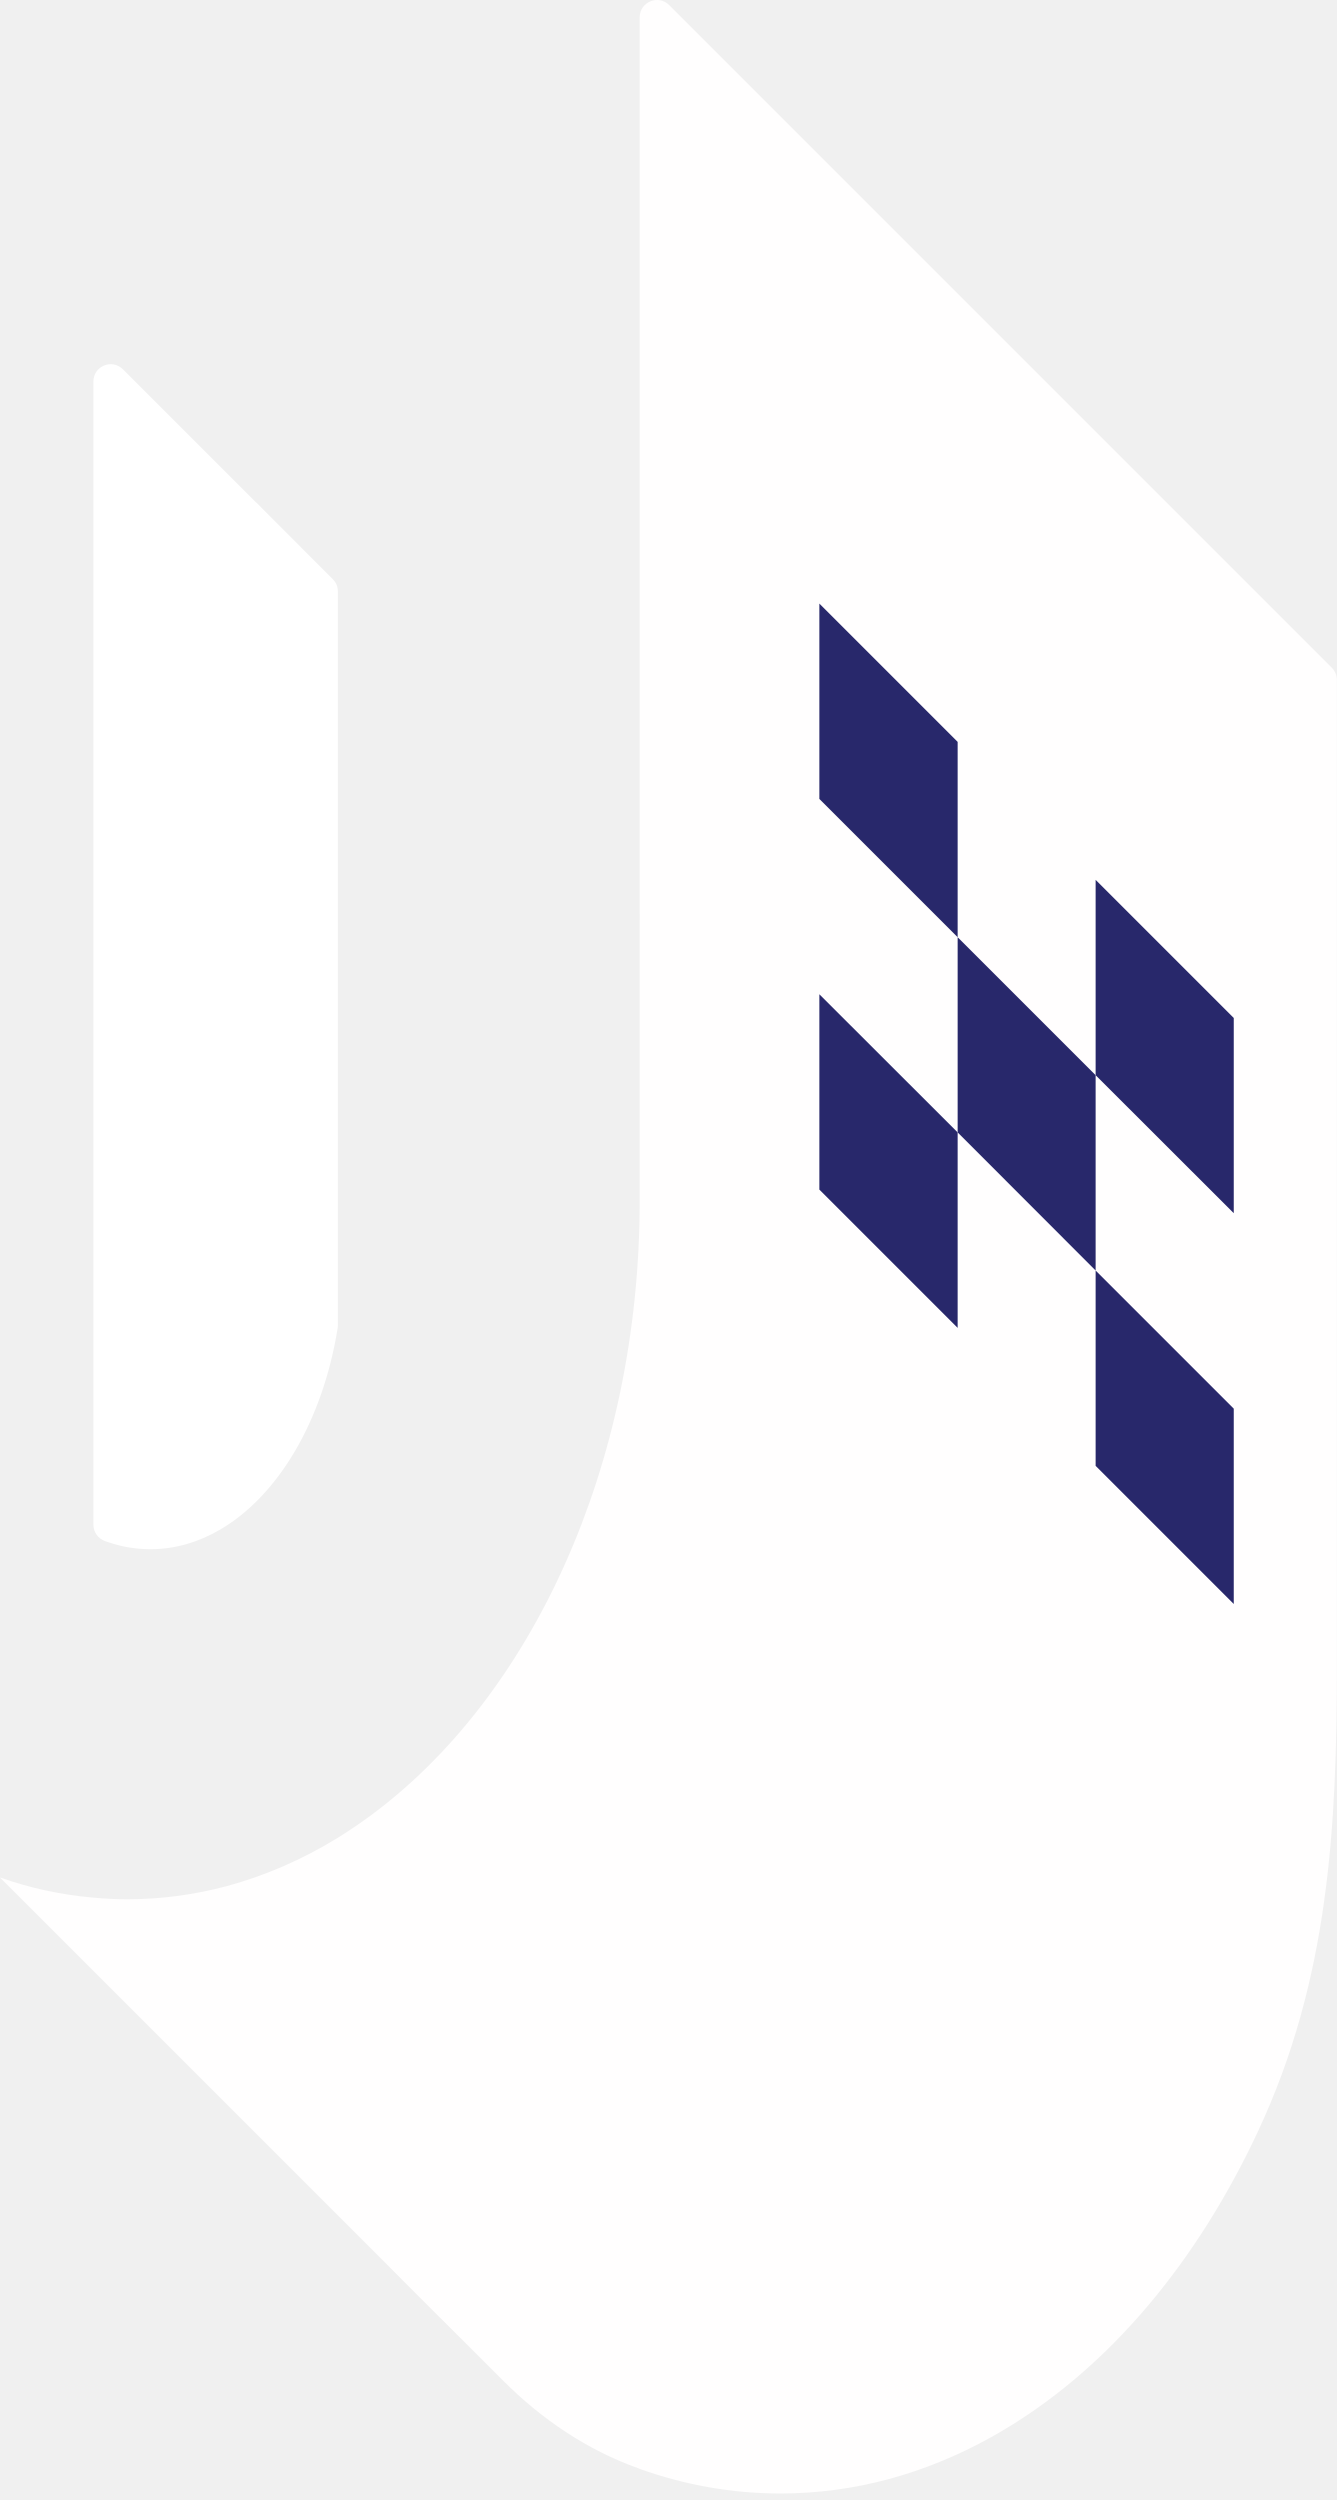
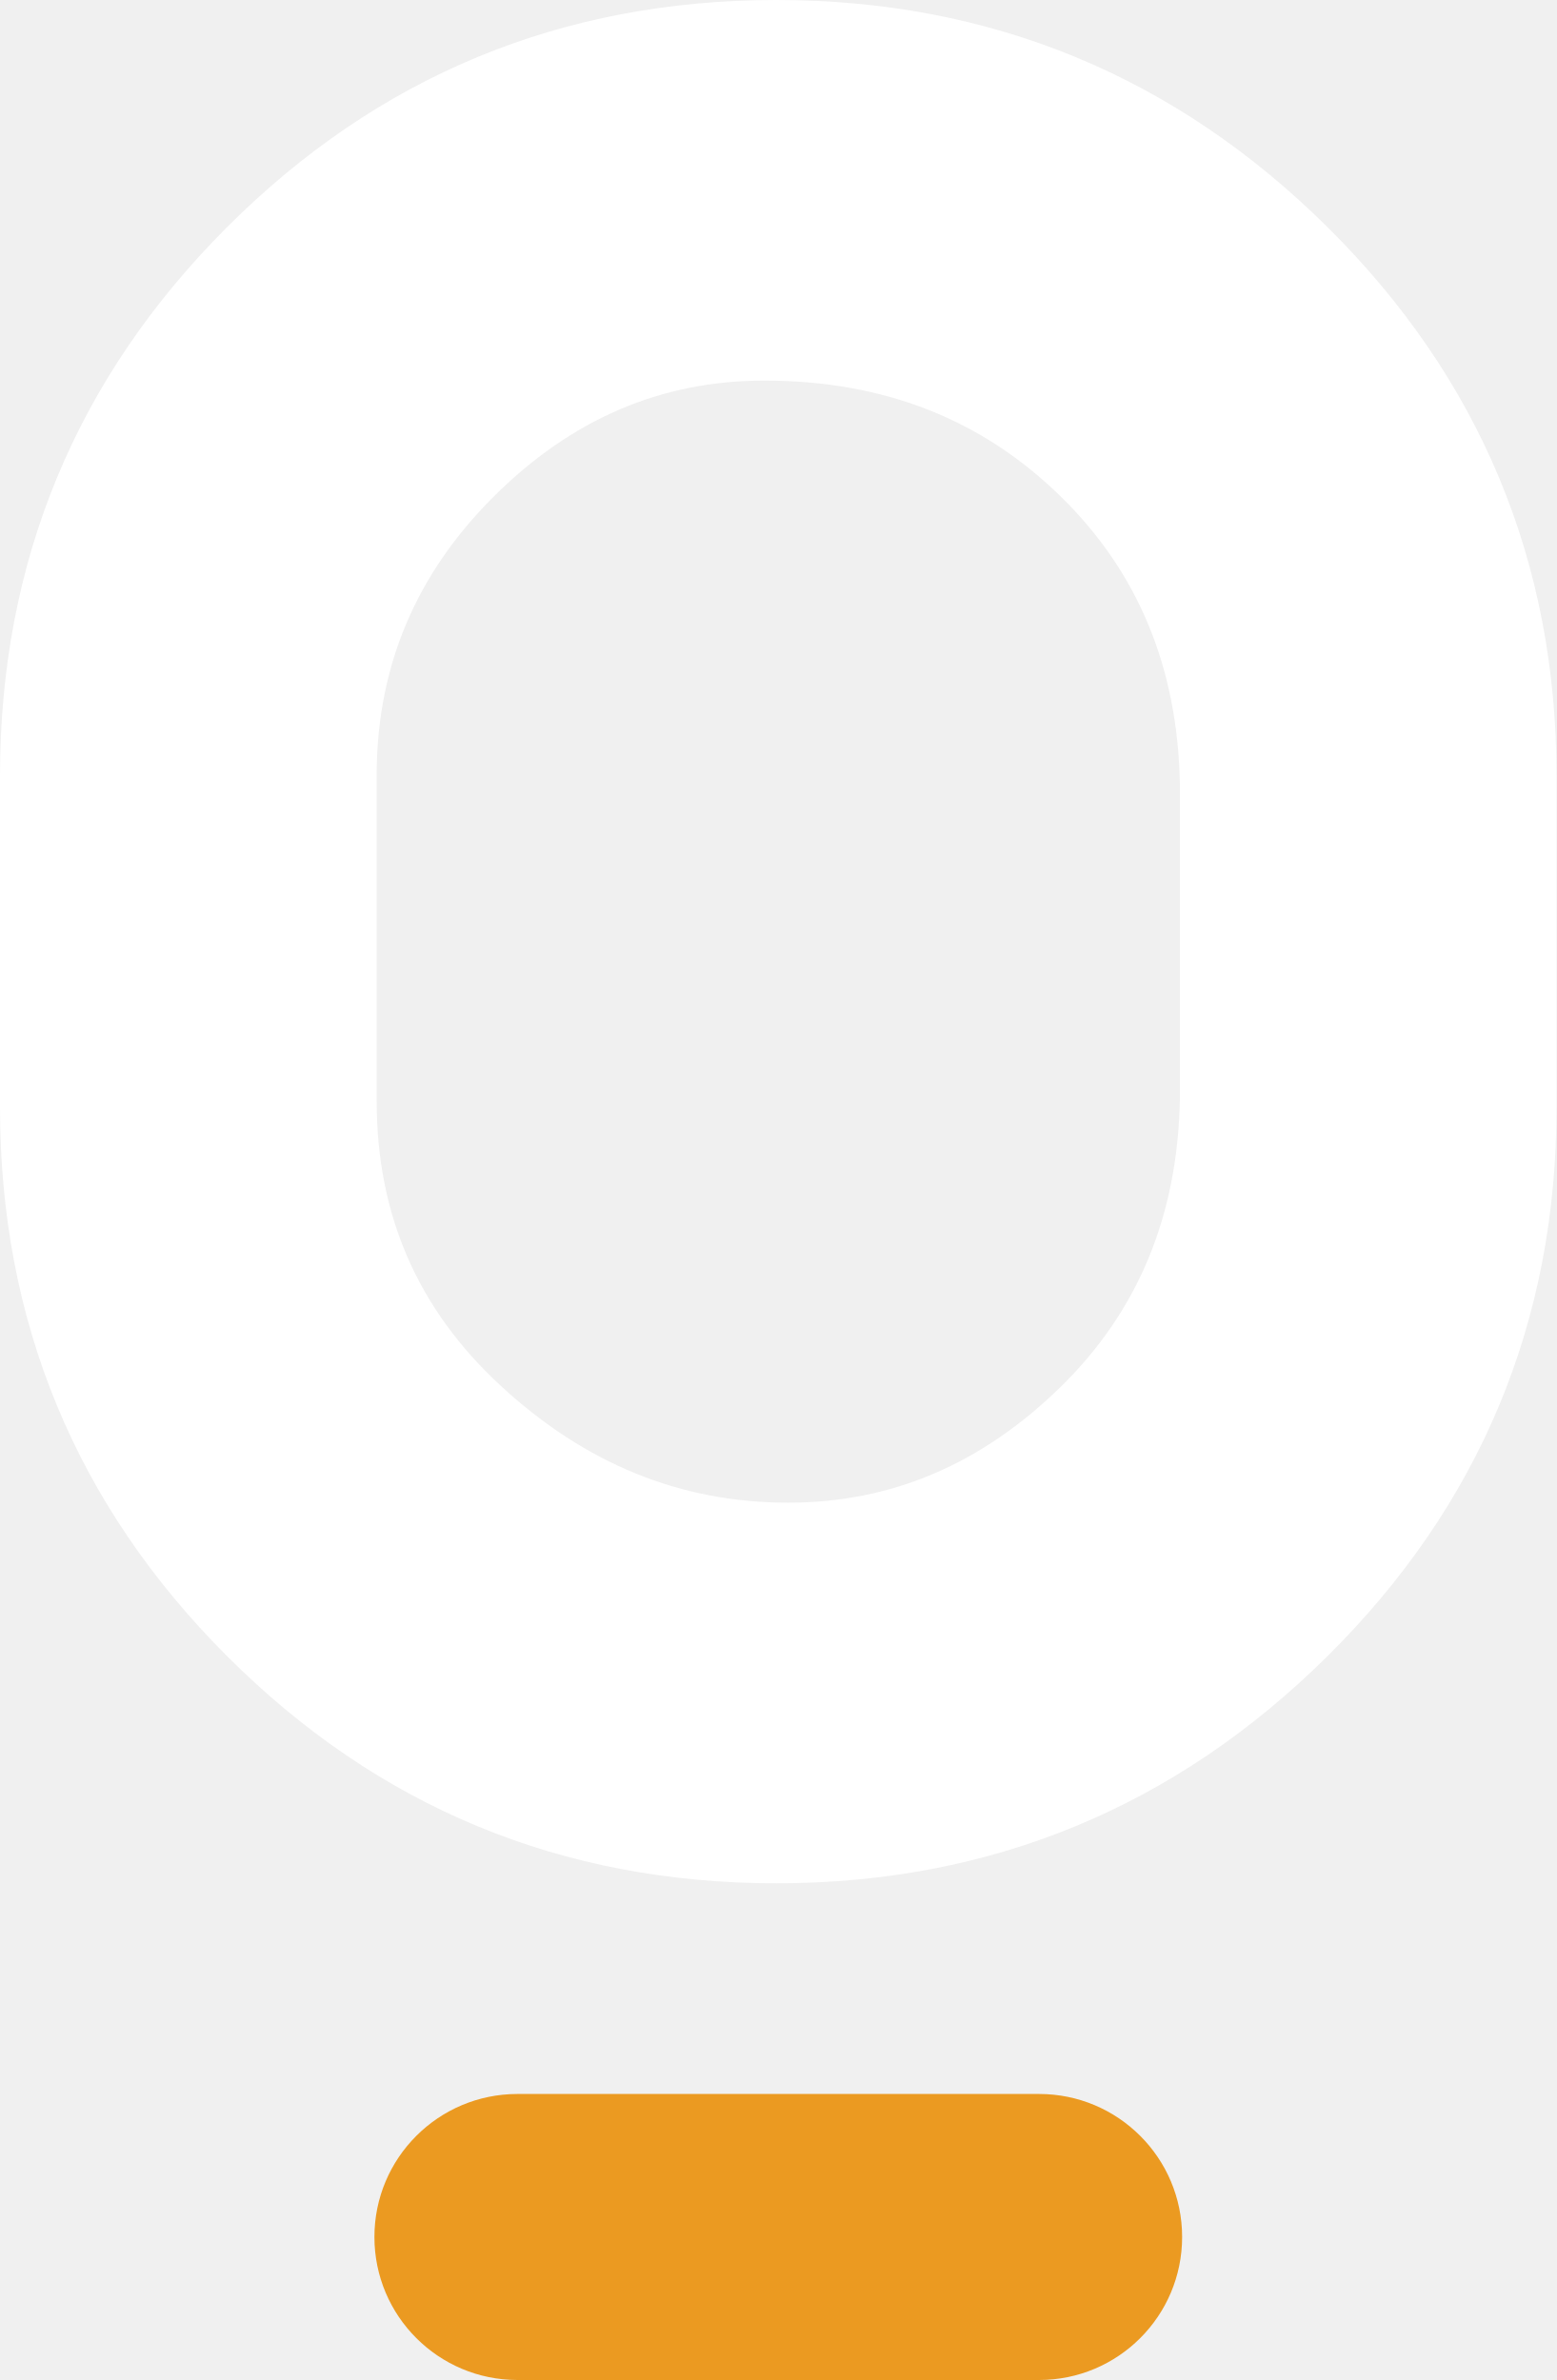
- <svg xmlns="http://www.w3.org/2000/svg" width="100" height="187" viewBox="0 0 100 187" fill="none">
-   <path d="M100 50.862V124.417C100 136.706 99.397 148.085 94.106 159.408C89.793 168.659 83.17 177.273 74.135 182.302C69.254 185.022 63.94 186.513 58.375 186.513C54.734 186.513 51.206 185.875 47.838 184.669C47.815 184.658 47.781 184.646 47.77 184.635C43.923 183.27 40.498 180.948 37.631 178.069C33.728 174.178 27.492 167.942 27.492 167.93L6.953 147.391L0 140.438C2.242 141.224 4.563 141.736 6.953 141.94C7.795 142.02 8.648 142.066 9.513 142.066C12.073 142.066 14.565 141.724 16.989 141.076C19.868 140.291 22.633 139.084 25.228 137.491C26.058 136.979 26.878 136.422 27.686 135.83C39.691 127 47.849 109.703 47.849 89.801V68.829C47.849 68.772 47.861 68.693 47.849 68.329V67.908V1.294C47.849 0.145 49.249 -0.435 50.057 0.384L99.624 49.951C99.863 50.202 100 50.52 100 50.862Z" fill="#FFFEFE" />
-   <path d="M25.273 44.228V99.155C25.273 99.234 25.262 99.314 25.25 99.382C24.135 106.278 20.812 111.877 16.466 114.414C14.85 115.359 13.086 115.882 11.243 115.882C10.537 115.882 9.832 115.803 9.149 115.655C8.716 115.552 8.284 115.427 7.863 115.279C7.34 115.086 6.987 114.608 6.987 114.05V28.536C6.987 27.387 8.375 26.806 9.194 27.625L19.151 37.582H19.163L24.875 43.306C25.137 43.556 25.273 43.886 25.273 44.228Z" fill="white" />
-   <path d="M71.632 55.493V70.104L61.288 59.76V45.149L71.632 55.493Z" fill="#28286B" />
-   <path d="M61.288 74.371L71.632 84.703V99.326L61.288 88.982V74.371Z" fill="#28286B" />
-   <path d="M81.953 80.425V95.036L71.632 84.703V70.104L81.953 80.425Z" fill="#28286B" />
-   <path d="M92.285 90.746L81.953 80.425V65.814L92.285 76.146V90.746Z" fill="#28286B" />
-   <path d="M81.953 109.646V95.036L92.285 105.368V119.979L81.953 109.646Z" fill="#28286B" />
+ <svg xmlns="http://www.w3.org/2000/svg" width="1322" height="2022" viewBox="0 0 1322 2022" fill="none">
+   <path d="M294.92 935.504C294.92 1038.99 332.597 1125.61 407.95 1195.35C484.427 1266.22 571.589 1301.65 669.435 1301.65C763.907 1301.65 847.133 1266.22 919.111 1195.35C988.841 1126.73 1024.83 1040.12 1027.08 935.504V664.497C1024.83 559.882 988.841 473.266 919.111 404.648C847.133 333.781 757.159 298.347 649.191 298.347C554.719 298.347 472.056 333.781 401.202 404.648C331.472 474.391 296.045 557.633 294.92 654.373V935.504ZM25 659.435C25 483.953 86.857 334.343 210.57 210.606C334.284 86.869 483.865 25 659.313 25C834.761 25 984.904 86.869 1109.74 210.606C1234.58 334.343 1297 483.953 1297 659.435V940.565C1297 1116.05 1234.58 1265.66 1109.74 1389.39C984.904 1513.13 834.761 1575 659.313 1575C483.865 1575 334.284 1513.13 210.57 1389.39C86.857 1265.66 25 1116.05 25 940.565V659.435Z" fill="white" stroke="white" stroke-width="50" />
+   <rect x="318" y="1779" width="686" height="243" rx="121.5" fill="#EB9A21" />
</svg>
